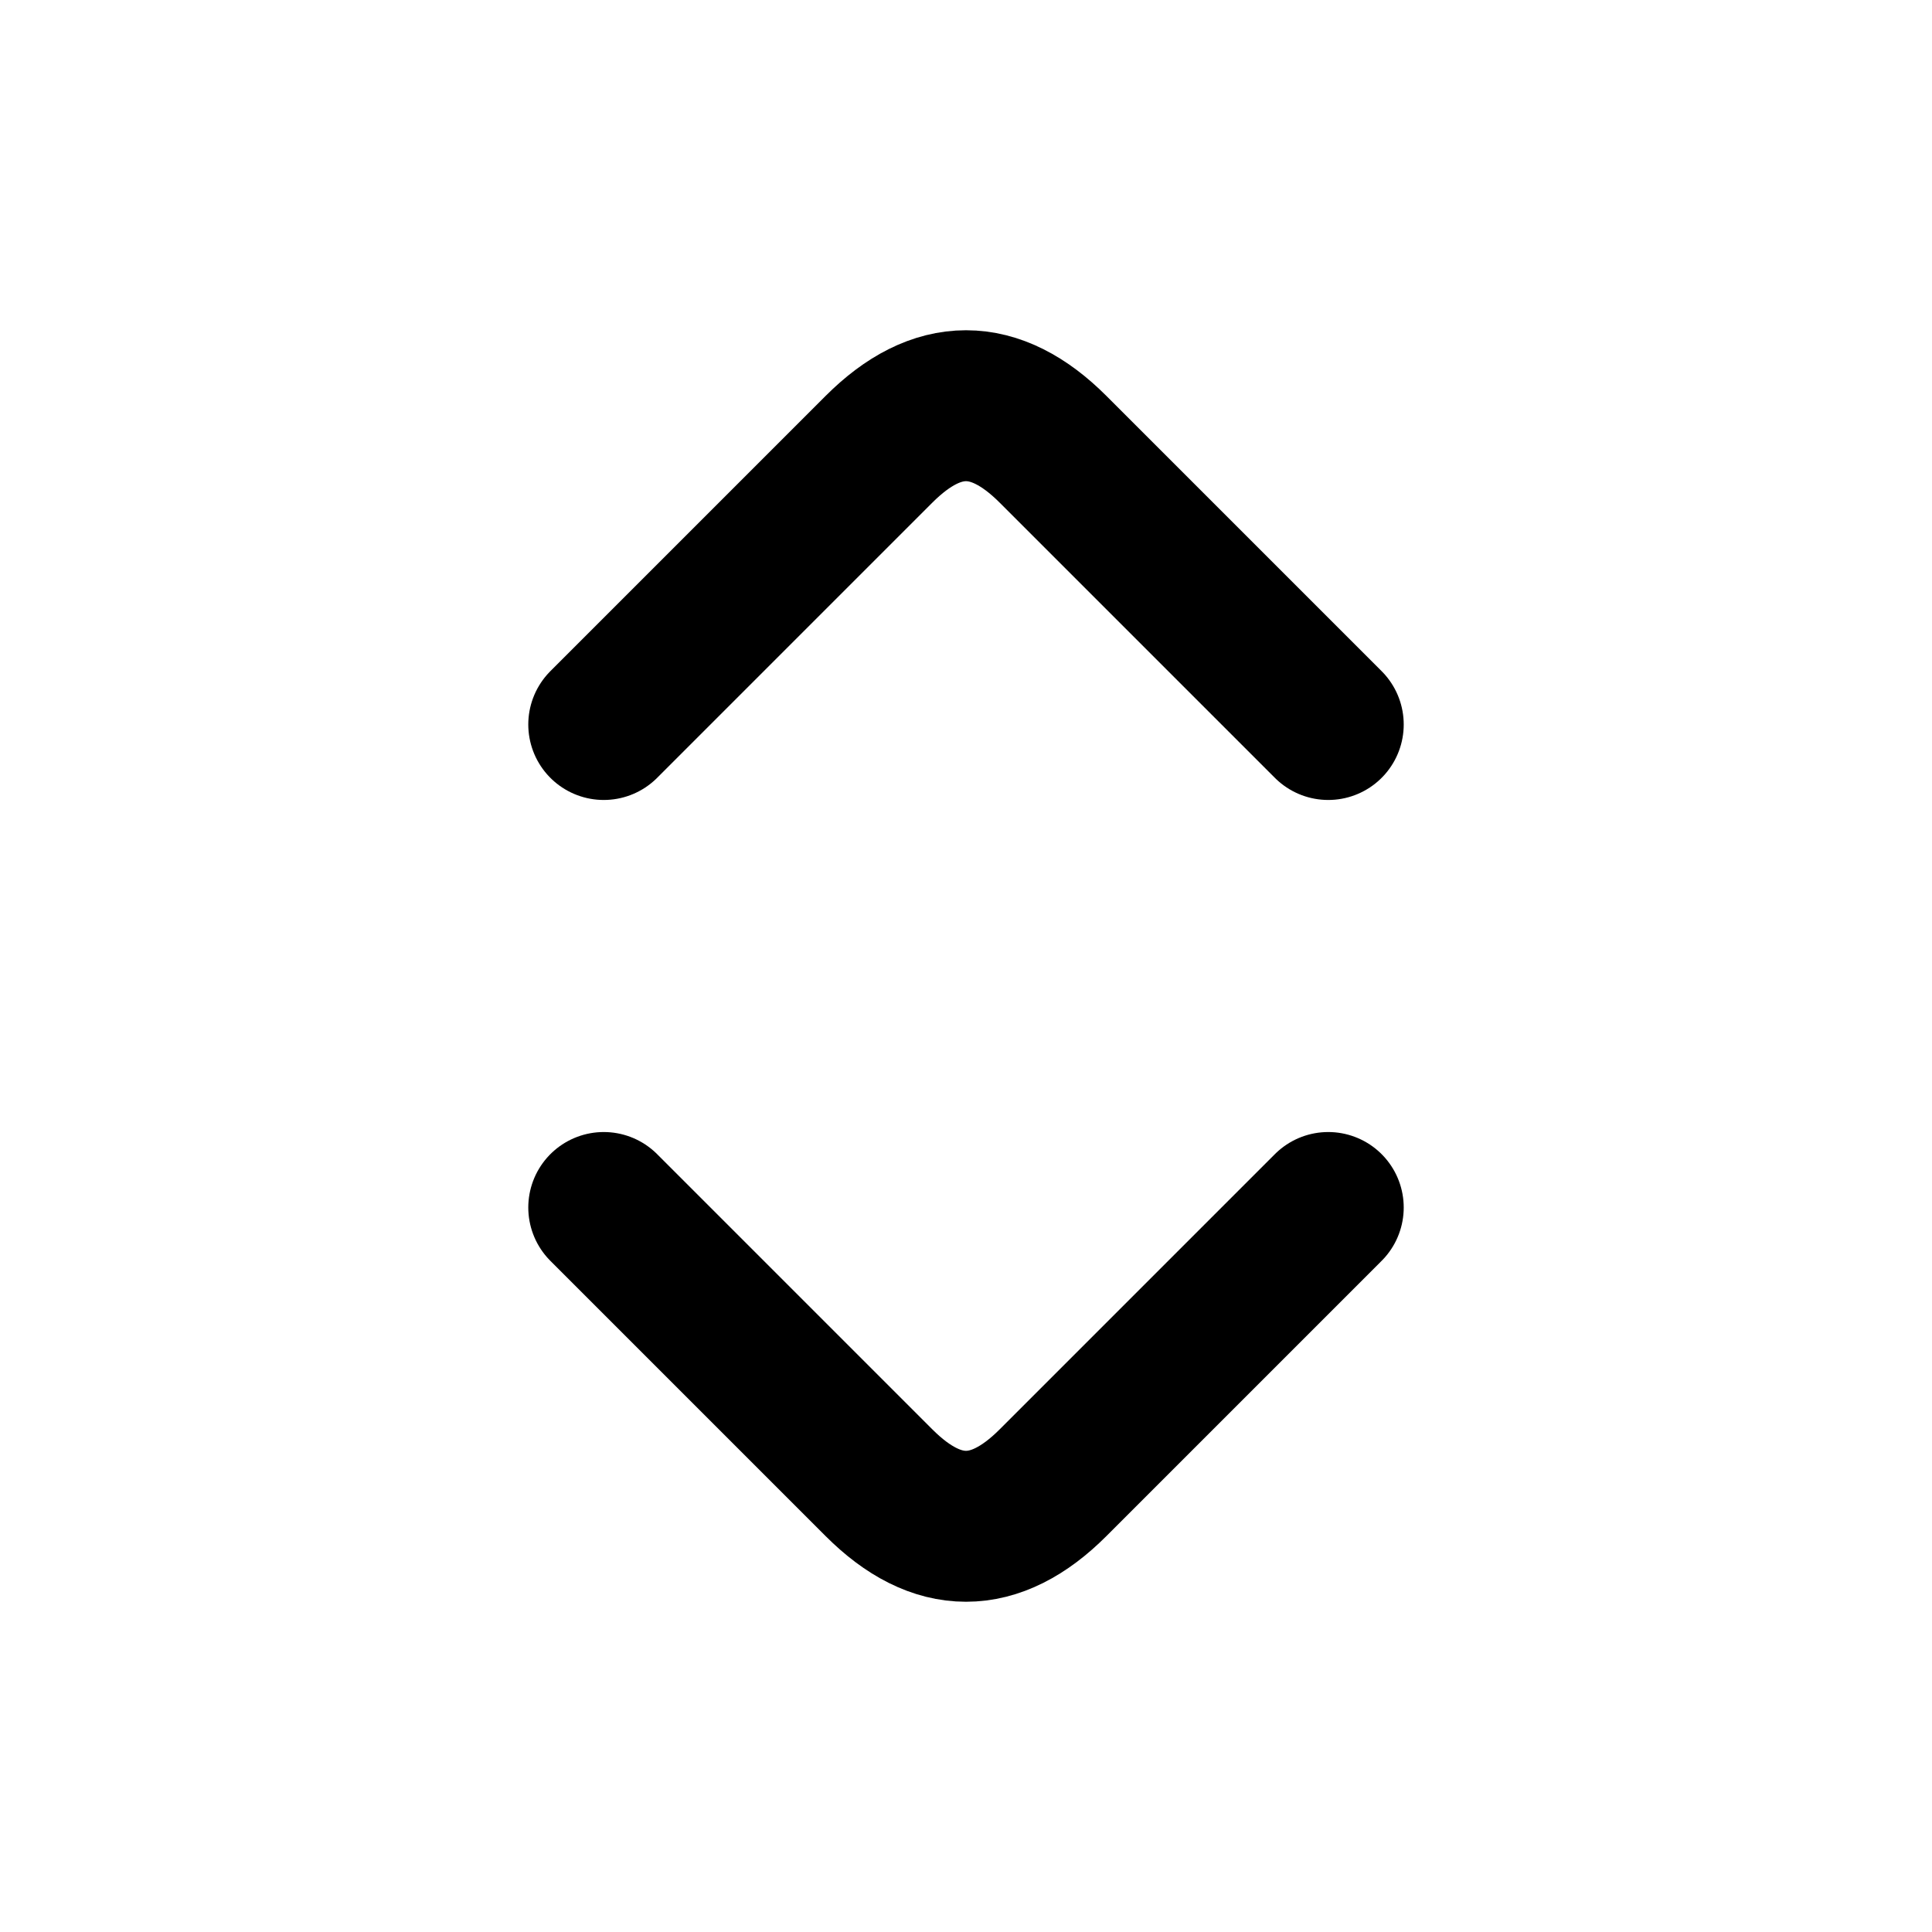
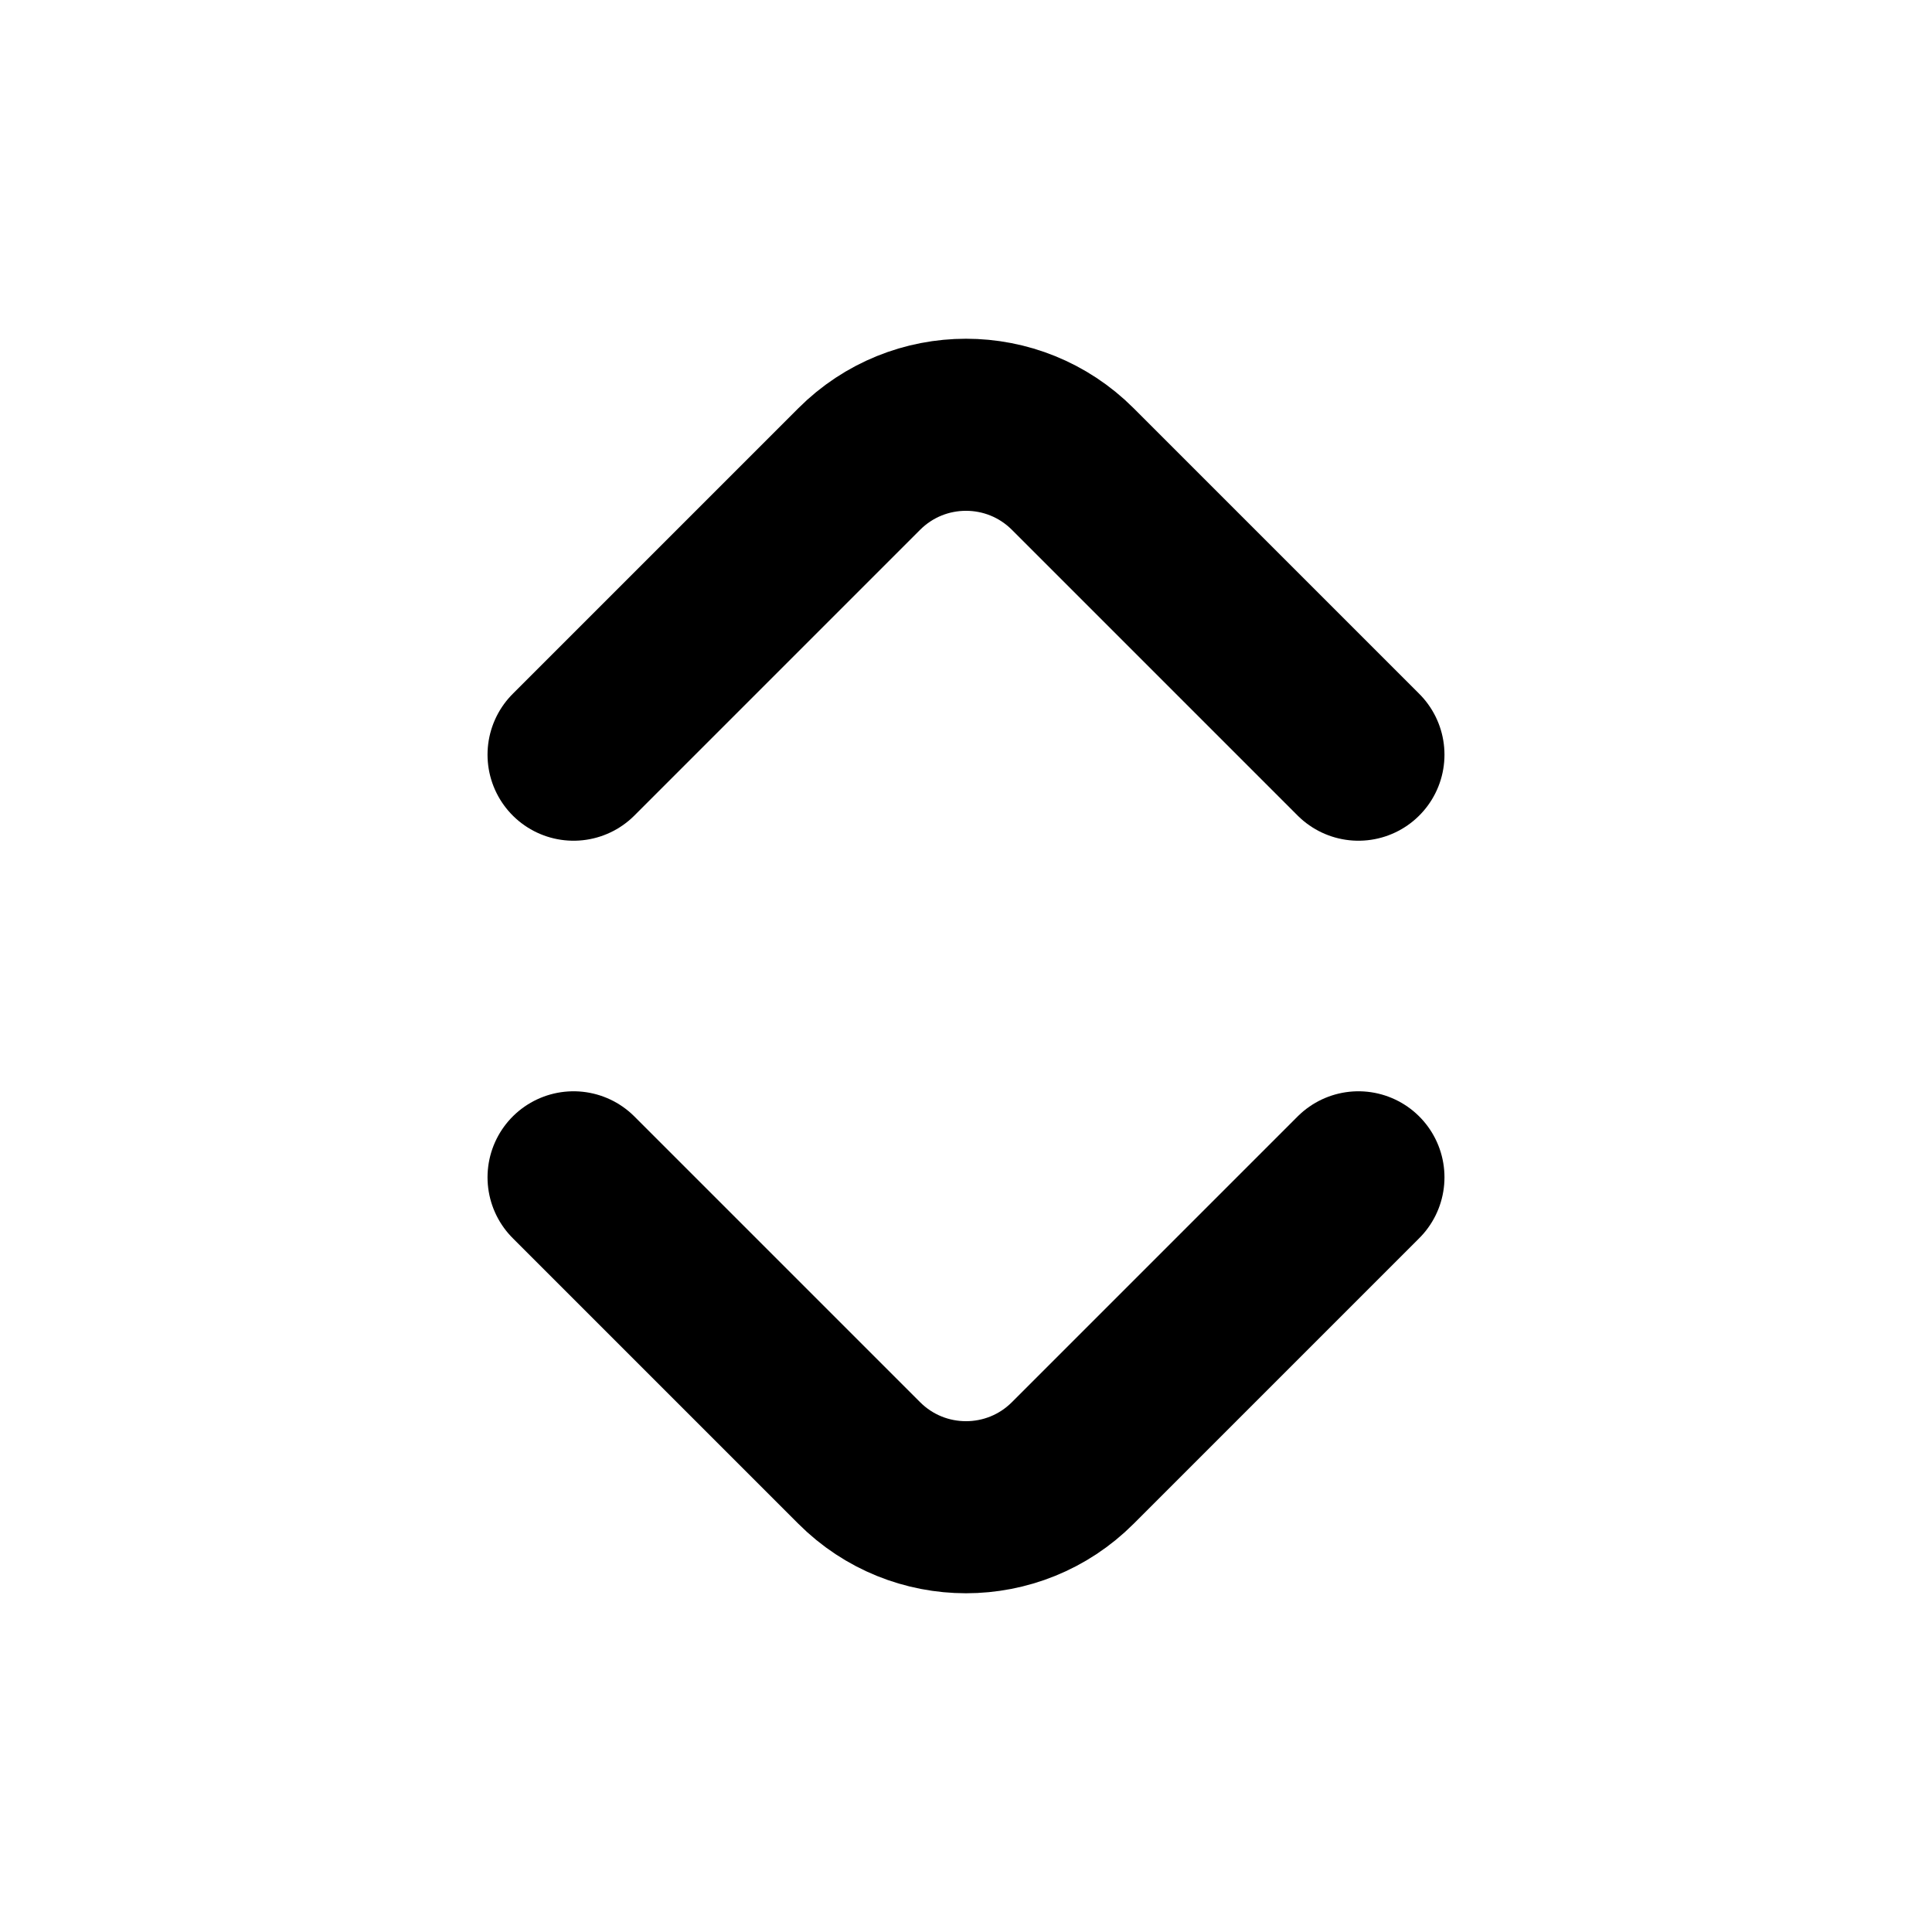
- <svg xmlns="http://www.w3.org/2000/svg" viewBox="0 0 16 16" fill="none" stroke="#000" stroke-width="1.25" stroke-linecap="round" stroke-linejoin="round" aria-hidden="true">
-   <path d="M5 6L7.28 3.72Q8 3 8.72 3.72L11 6" />
-   <path d="M5 10L7.28 12.28Q8 13 8.72 12.28L11 10" />
+ <svg xmlns="http://www.w3.org/2000/svg" viewBox="0 0 16 16" fill="none" stroke="#000" stroke-width="1.425" stroke-linecap="round" stroke-linejoin="round" aria-hidden="true">
+   <path d="M4.75 6.25L7.116 3.884A1.25 1.25 0 0 1 8.884 3.884L11.25 6.25M4.75 9.75L7.116 12.116A1.25 1.25 0 0 0 8.884 12.116L11.25 9.75" />
</svg>
